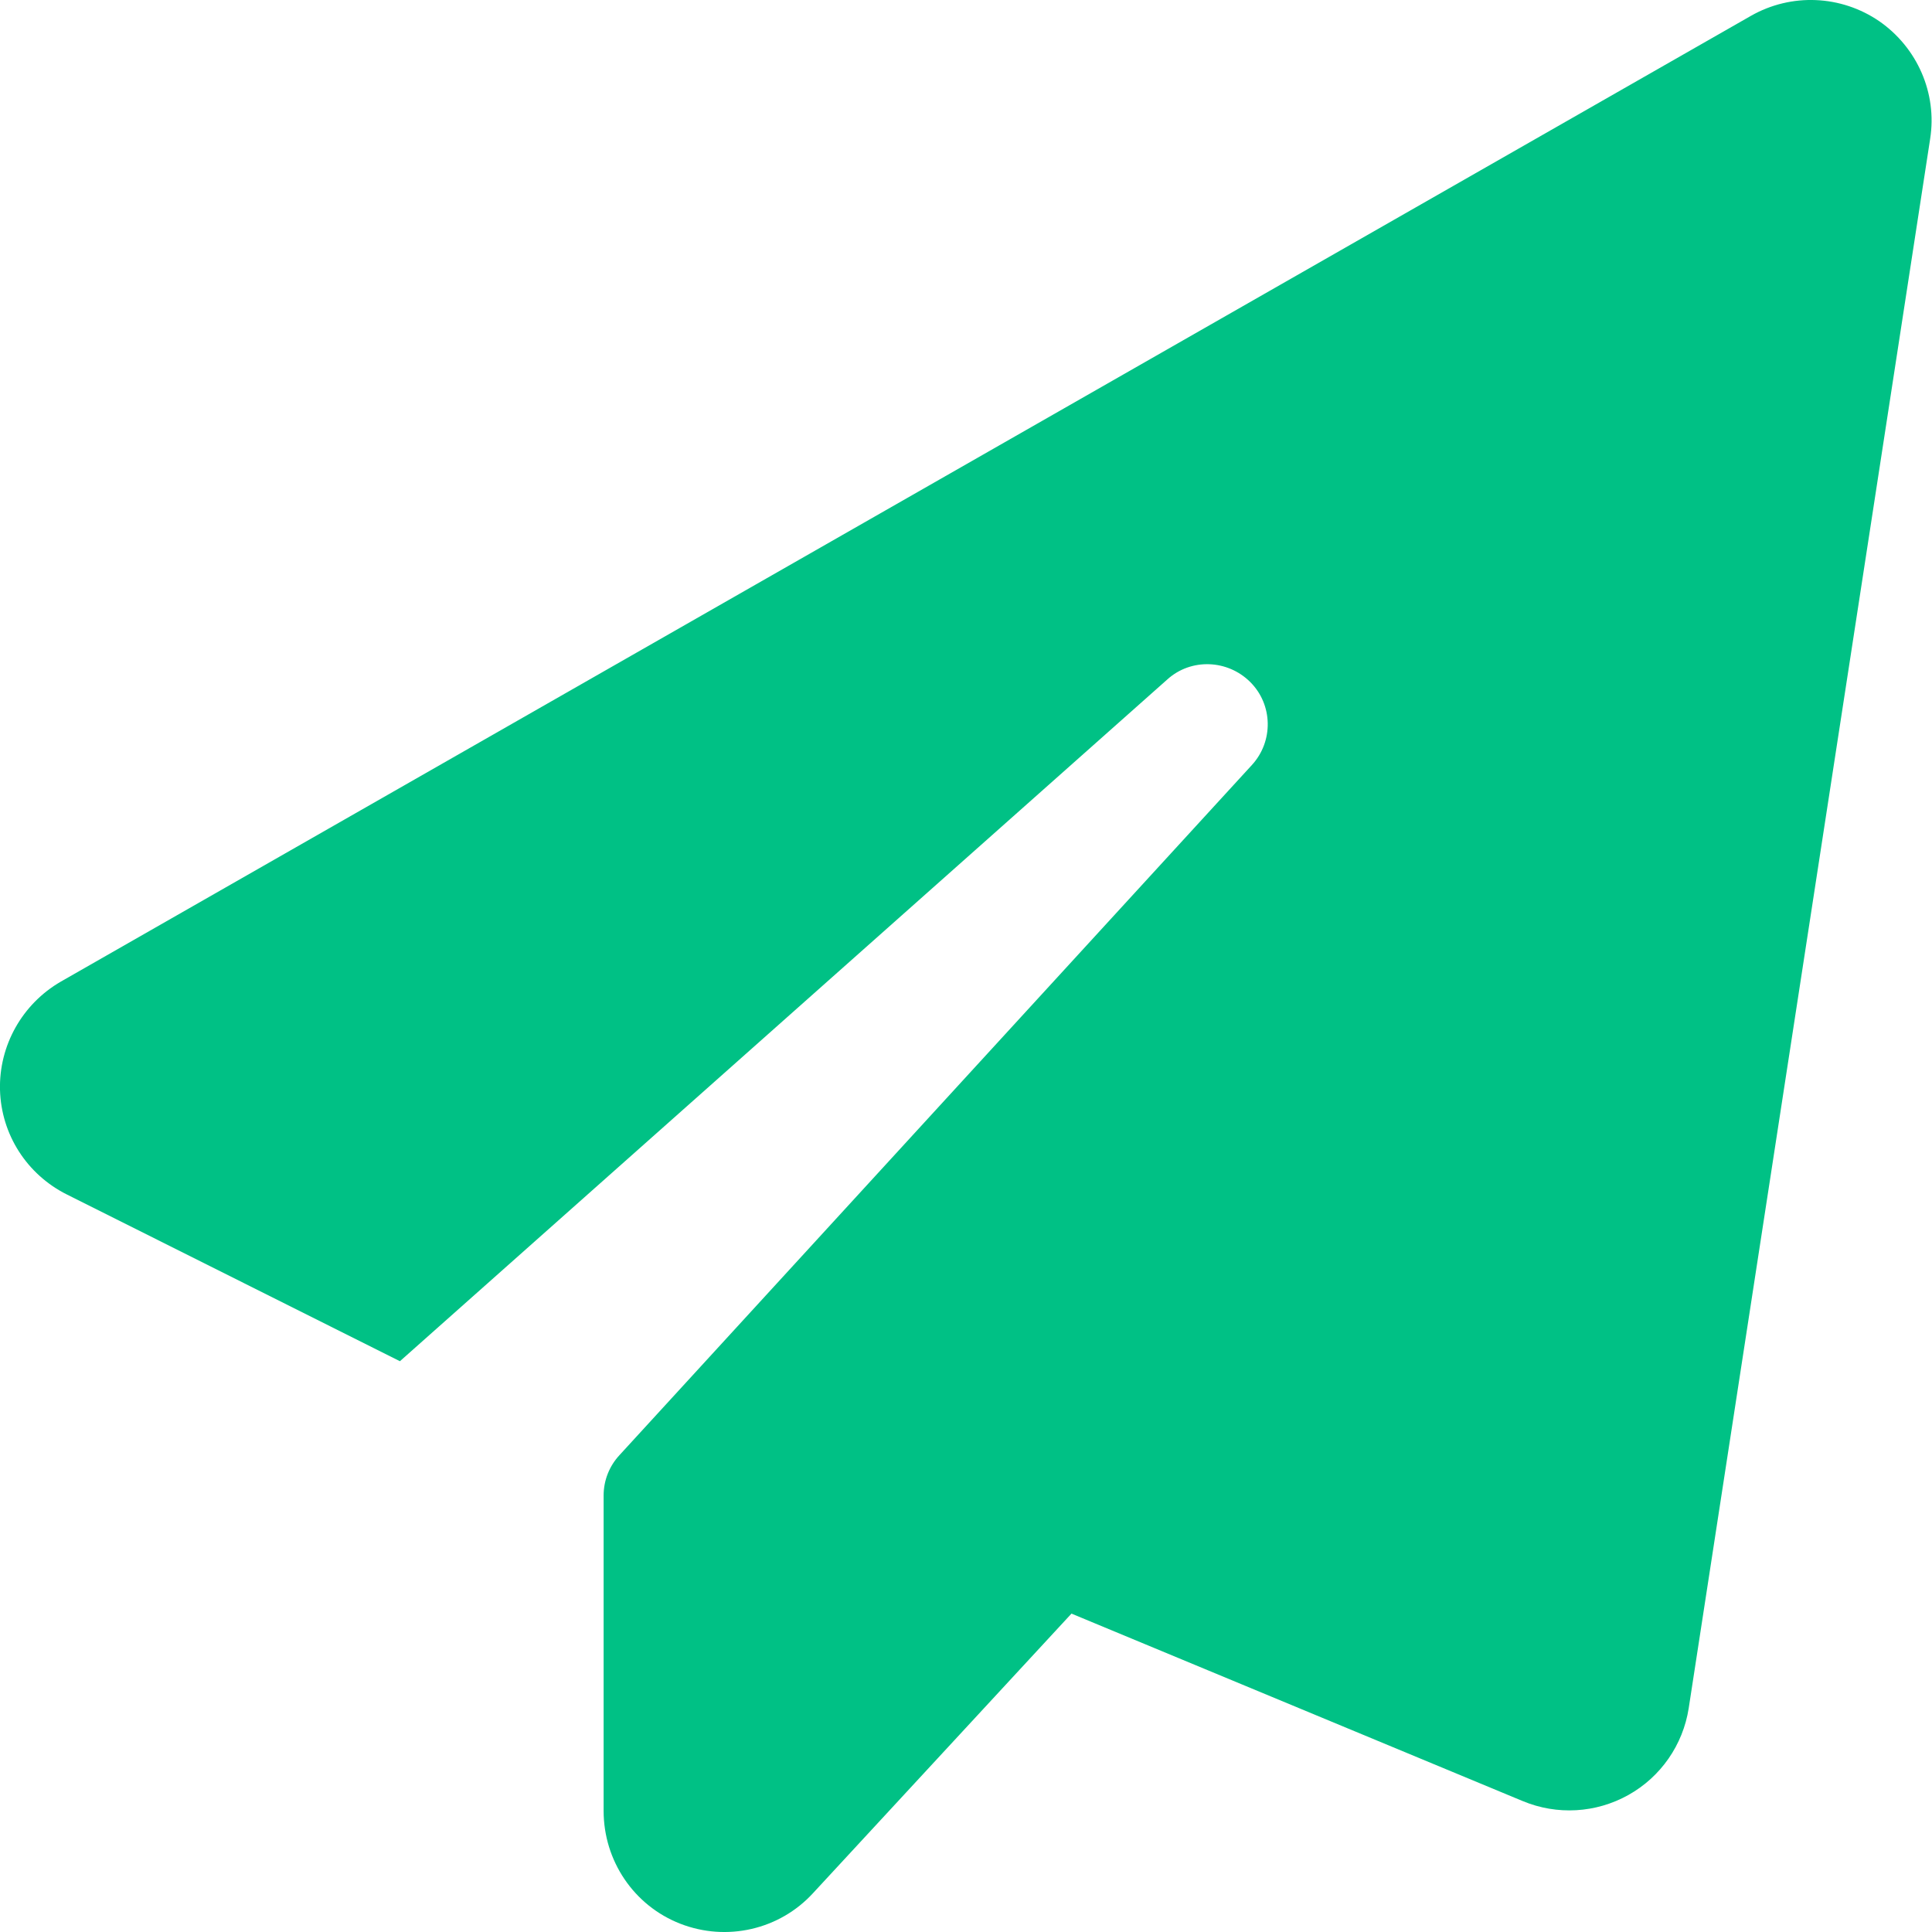
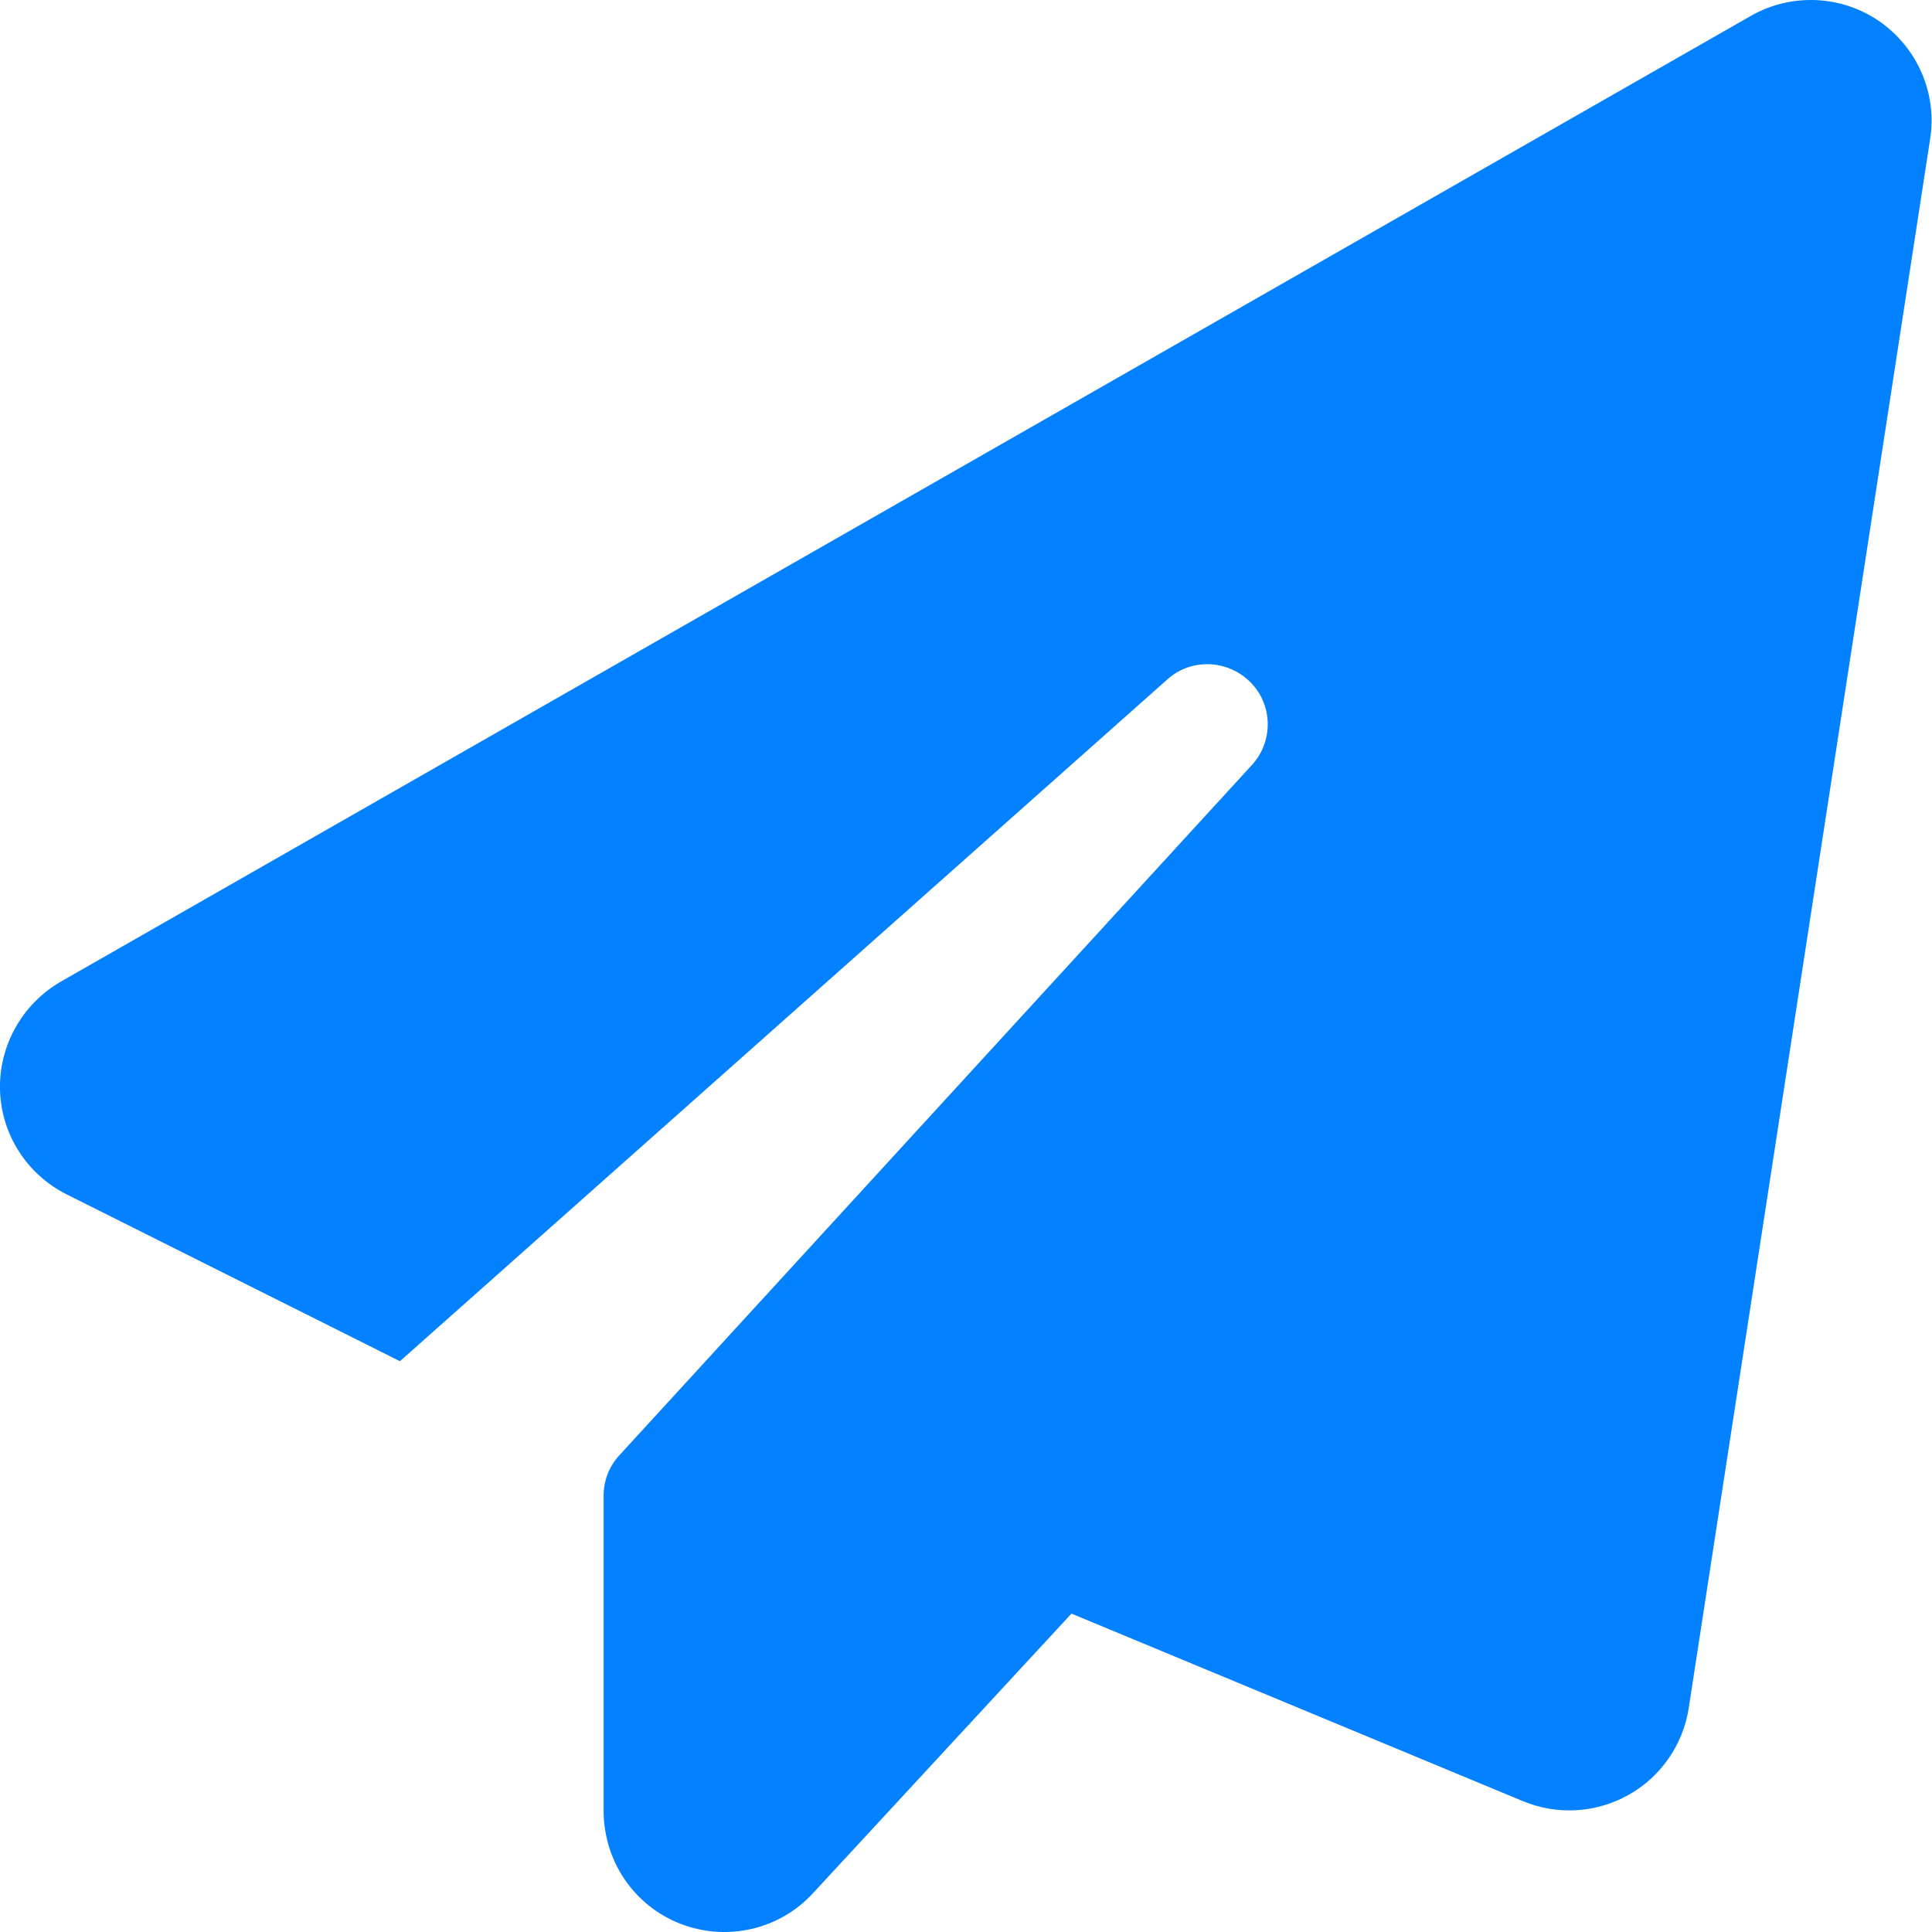
<svg xmlns="http://www.w3.org/2000/svg" preserveAspectRatio="none" overflow="visible" style="display: block;" width="24" height="24.005" viewBox="0 0 24 24.005" fill="none">
  <g id="Img">
-     <path id="Vector" d="M23.349 0.263C23.822 0.591 24.071 1.158 23.982 1.725L20.982 21.225C20.911 21.68 20.635 22.078 20.232 22.303C19.829 22.528 19.346 22.556 18.919 22.378L13.313 20.049L10.102 23.522C9.685 23.977 9.029 24.127 8.452 23.902C7.875 23.677 7.5 23.119 7.5 22.5V18.581C7.5 18.394 7.571 18.216 7.697 18.08L15.554 9.506C15.825 9.211 15.816 8.756 15.535 8.475C15.254 8.194 14.799 8.175 14.504 8.442L4.969 16.913L0.83 14.841C0.333 14.592 0.015 14.095 0 13.542C-0.014 12.989 0.277 12.474 0.755 12.197L21.755 0.197C22.257 -0.089 22.875 -0.061 23.349 0.263Z" fill="#00C185" />
+     <path id="Vector" d="M23.349 0.263C23.822 0.591 24.071 1.158 23.982 1.725L20.982 21.225C20.911 21.68 20.635 22.078 20.232 22.303C19.829 22.528 19.346 22.556 18.919 22.378L13.313 20.049L10.102 23.522C9.685 23.977 9.029 24.127 8.452 23.902C7.875 23.677 7.5 23.119 7.5 22.5V18.581C7.5 18.394 7.571 18.216 7.697 18.08L15.554 9.506C15.825 9.211 15.816 8.756 15.535 8.475C15.254 8.194 14.799 8.175 14.504 8.442L4.969 16.913L0.83 14.841C0.333 14.592 0.015 14.095 0 13.542C-0.014 12.989 0.277 12.474 0.755 12.197L21.755 0.197C22.257 -0.089 22.875 -0.061 23.349 0.263Z" fill="#0481FF" />
  </g>
</svg>
